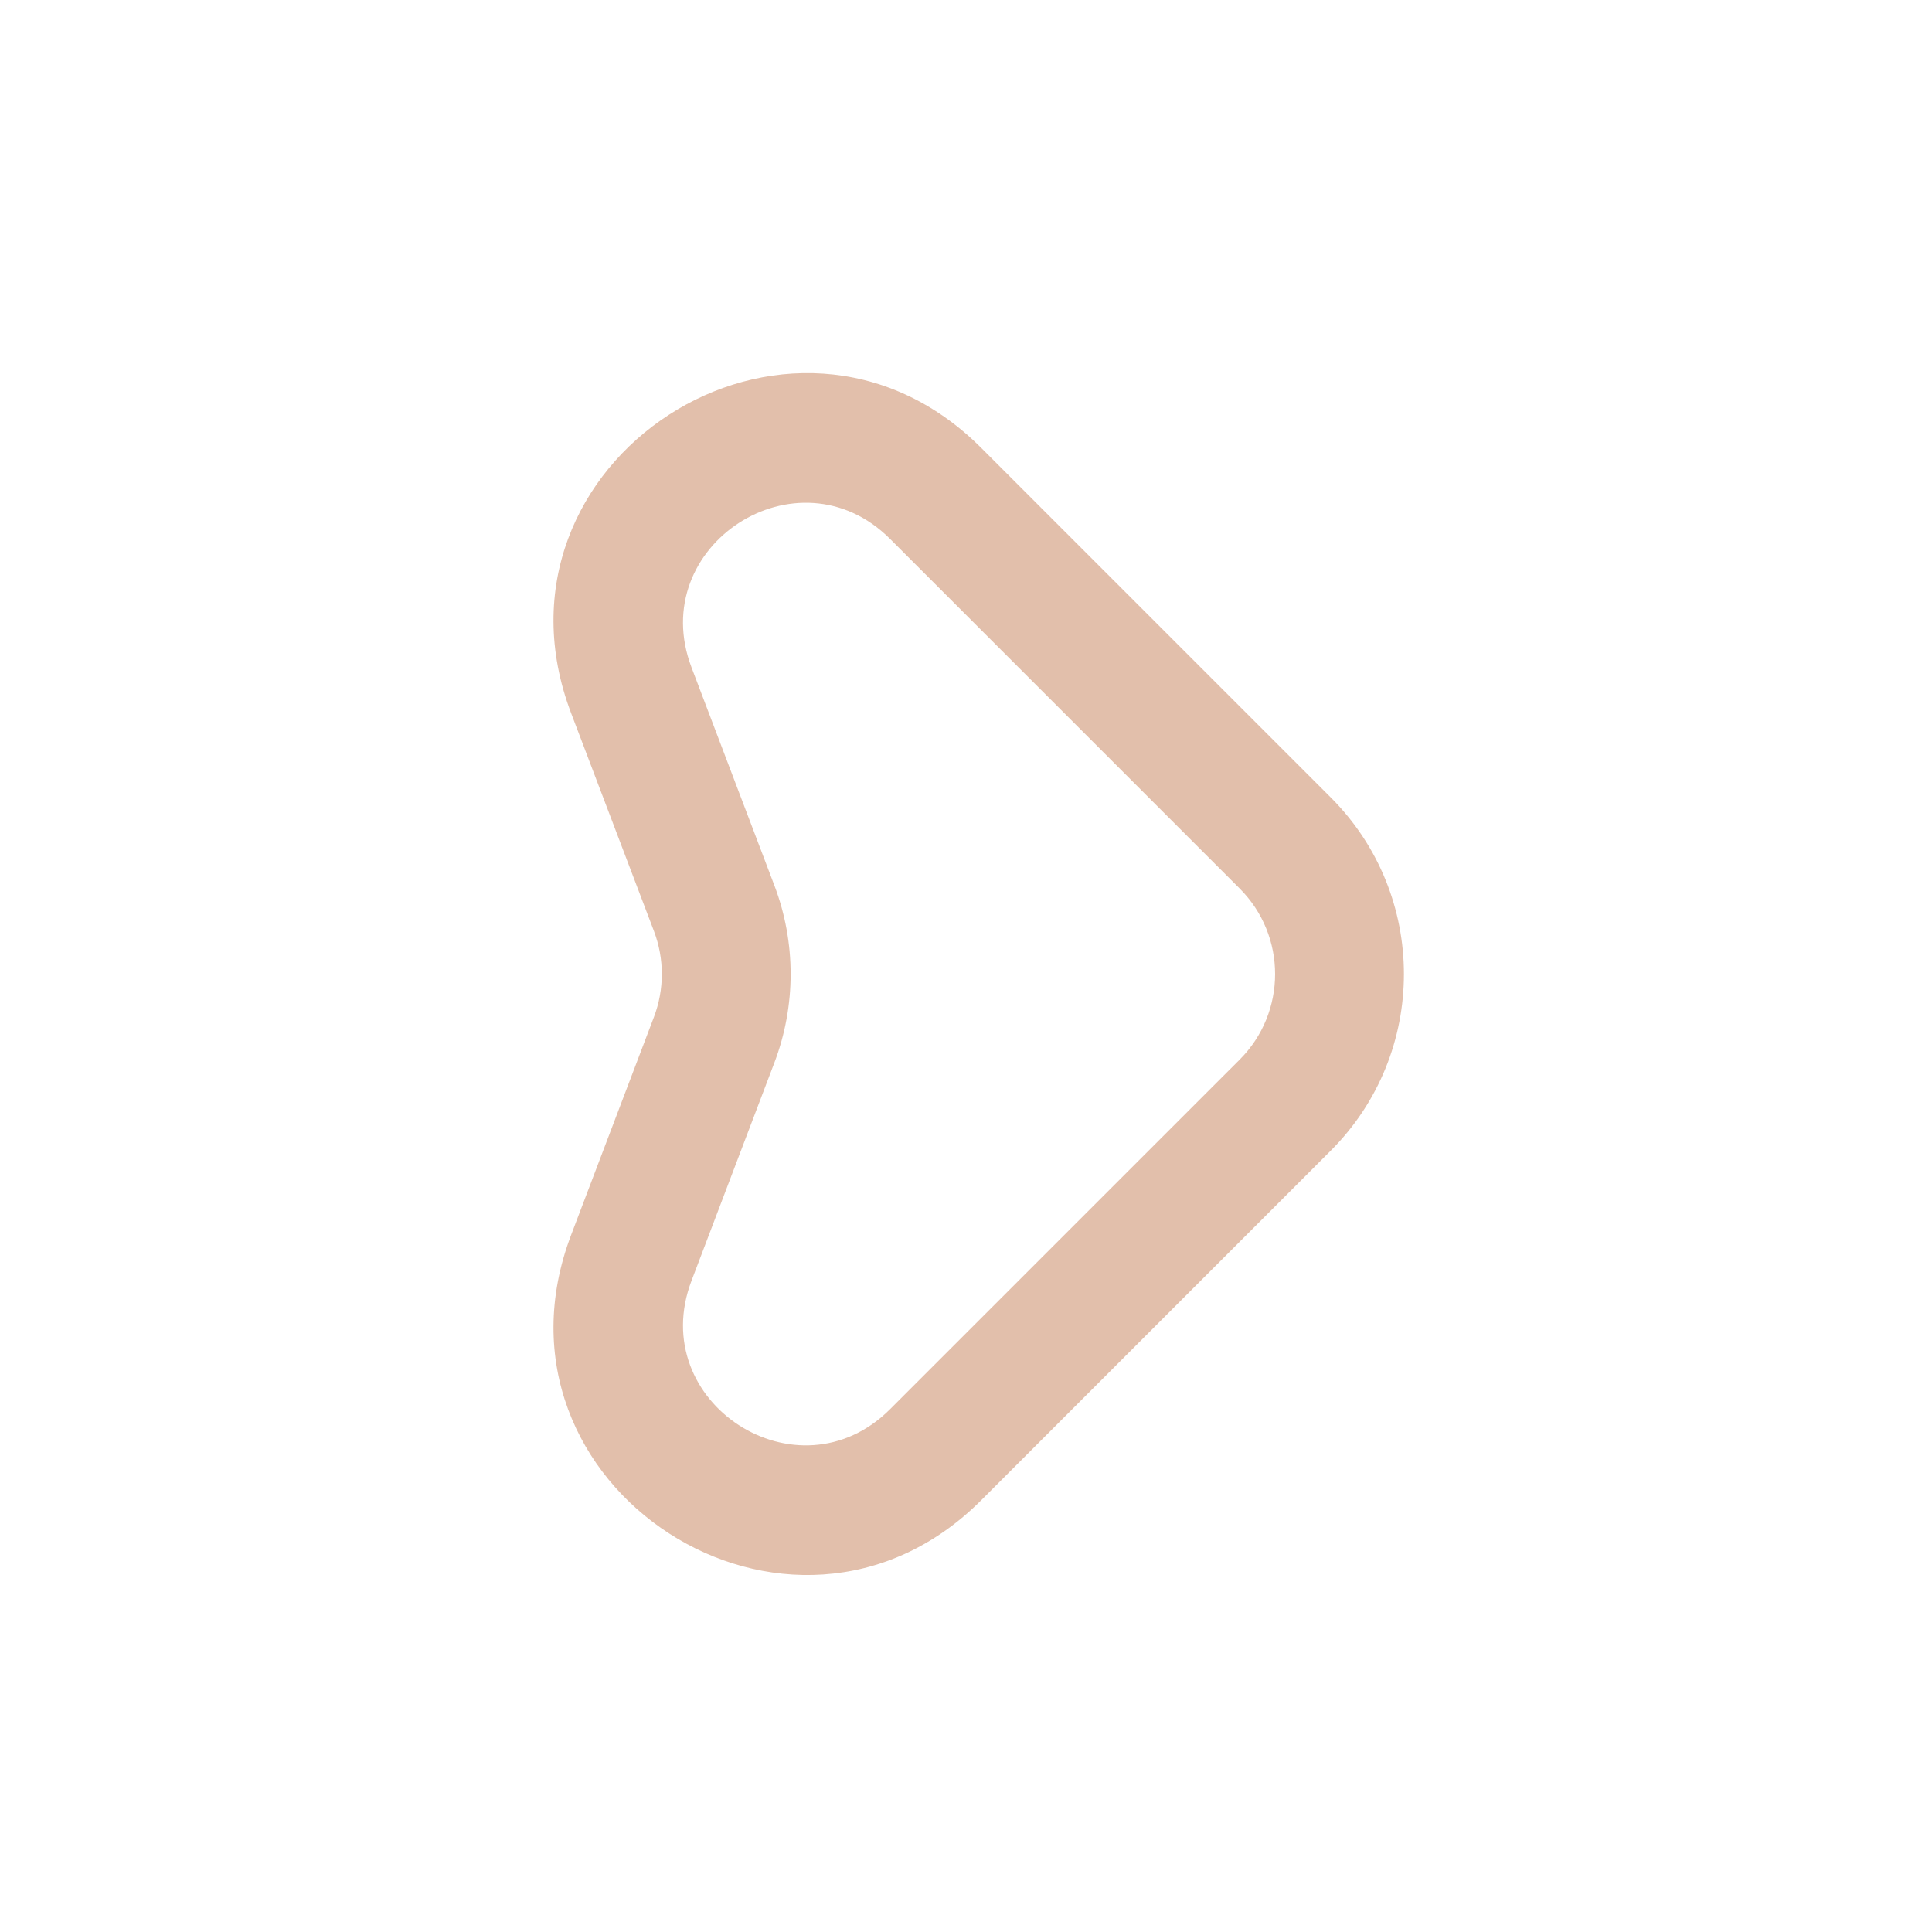
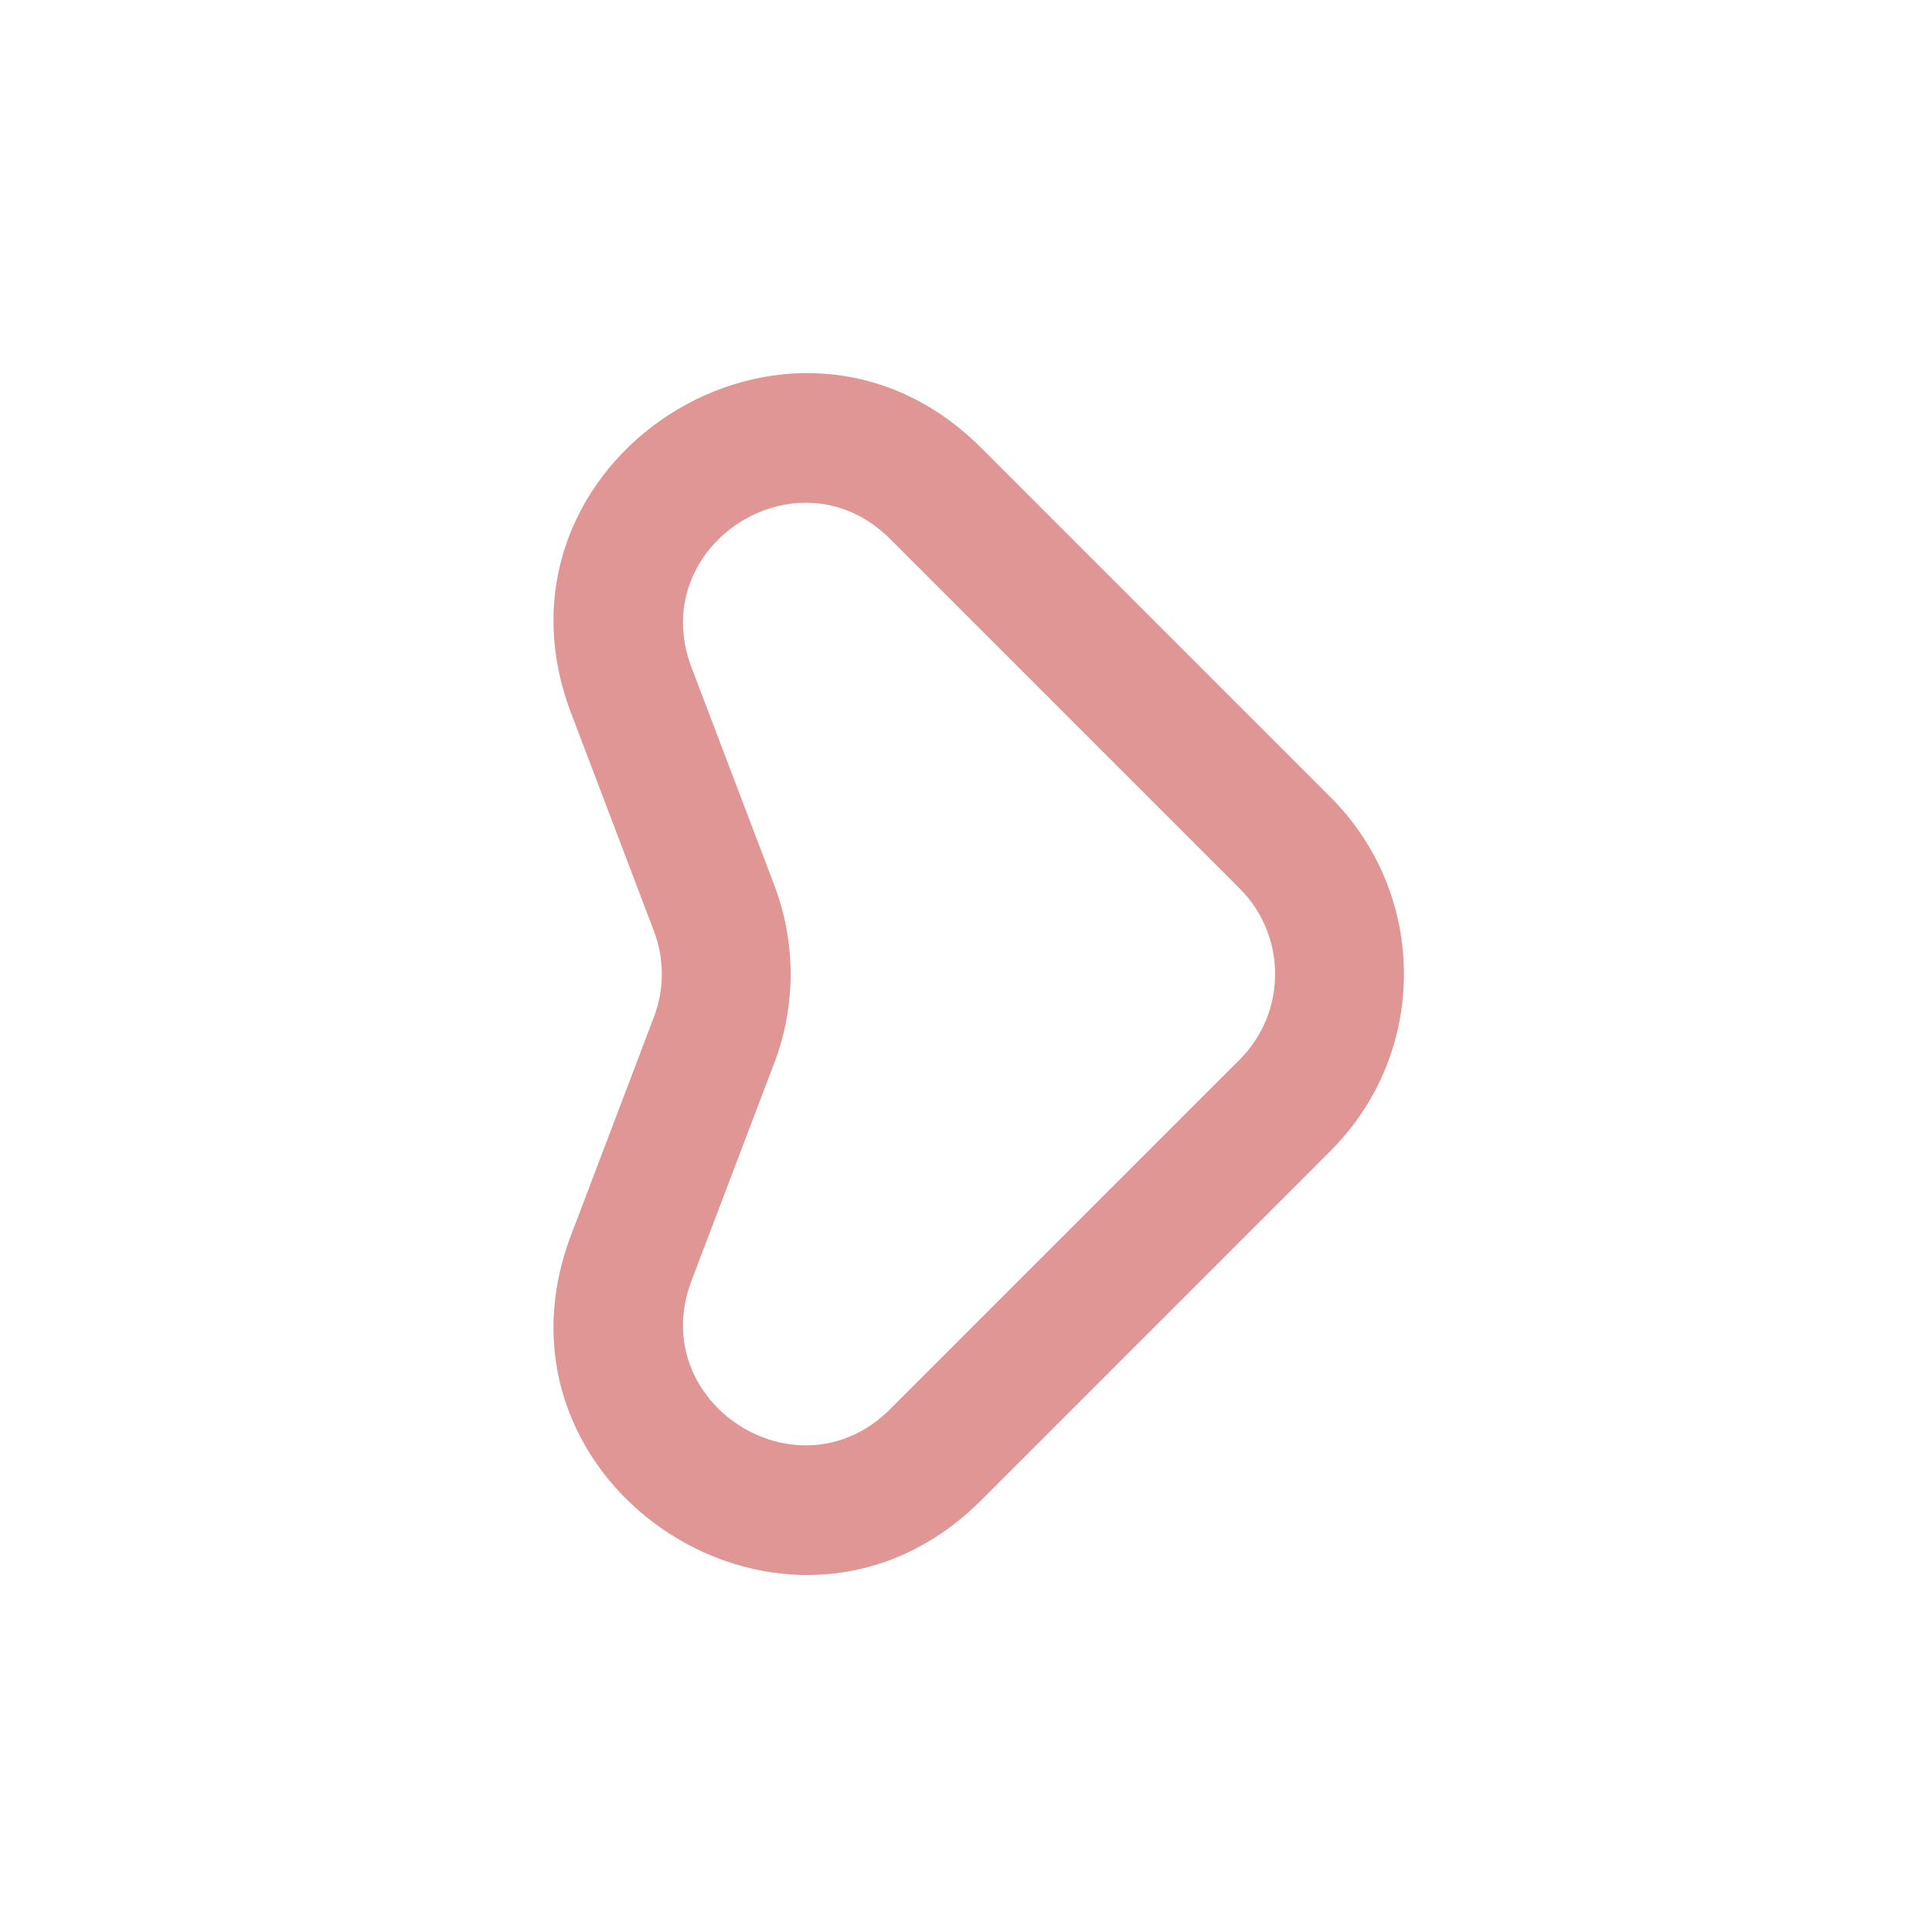
<svg xmlns="http://www.w3.org/2000/svg" width="75" height="75" viewBox="0 0 75 75" fill="none">
-   <path d="M36.322 56.471L38.09 58.239L38.09 58.239L36.322 56.471ZM24.508 48.828L26.845 49.716L26.845 49.716L24.508 48.828ZM27.723 40.368L25.386 39.48L25.386 39.48L27.723 40.368ZM27.723 35.257L30.06 34.369L30.06 34.369L27.723 35.257ZM24.508 26.798L26.845 25.91L26.845 25.91L24.508 26.798ZM36.322 19.154L34.554 20.922L34.554 20.922L36.322 19.154ZM49.893 32.725L48.125 34.493L48.125 34.493L49.893 32.725ZM49.893 42.9L48.125 41.133L48.125 41.133L49.893 42.9ZM34.554 54.703C30.976 58.282 25.048 54.446 26.845 49.716L22.171 47.94C18.459 57.708 30.701 65.628 38.09 58.239L34.554 54.703ZM30.06 41.257C30.903 39.038 30.903 36.587 30.06 34.369L25.386 36.145C25.794 37.219 25.794 38.406 25.386 39.48L30.06 41.257ZM30.06 34.369L26.845 25.91L22.171 27.686L25.386 36.145L30.06 34.369ZM26.845 25.91C25.048 21.179 30.976 17.344 34.554 20.922L38.09 17.387C30.701 9.997 18.459 17.917 22.171 27.686L26.845 25.91ZM34.554 20.922L48.125 34.493L51.66 30.957L38.09 17.387L34.554 20.922ZM48.125 34.493C49.958 36.326 49.958 39.299 48.125 41.133L51.66 44.668C55.447 40.882 55.447 34.743 51.66 30.957L48.125 34.493ZM26.845 49.716L30.06 41.257L25.386 39.48L22.171 47.94L26.845 49.716ZM38.09 58.239L51.66 44.668L48.125 41.133L34.554 54.703L38.09 58.239Z" fill="#E2BFAB" />
+   <path d="M36.322 56.471L38.09 58.239L36.322 56.471ZM24.508 48.828L26.845 49.716L26.845 49.716L24.508 48.828ZM27.723 40.368L25.386 39.48L25.386 39.48L27.723 40.368ZM27.723 35.257L30.06 34.369L30.06 34.369L27.723 35.257ZM24.508 26.798L26.845 25.91L26.845 25.91L24.508 26.798ZM36.322 19.154L34.554 20.922L34.554 20.922L36.322 19.154ZM49.893 32.725L48.125 34.493L48.125 34.493L49.893 32.725ZM49.893 42.9L48.125 41.133L49.893 42.9ZM34.554 54.703C30.976 58.282 25.048 54.446 26.845 49.716L22.171 47.94C18.459 57.708 30.701 65.628 38.09 58.239L34.554 54.703ZM30.06 41.257C30.903 39.038 30.903 36.587 30.06 34.369L25.386 36.145C25.794 37.219 25.794 38.406 25.386 39.48L30.06 41.257ZM30.06 34.369L26.845 25.91L22.171 27.686L25.386 36.145L30.06 34.369ZM26.845 25.91C25.048 21.179 30.976 17.344 34.554 20.922L38.09 17.387C30.701 9.997 18.459 17.917 22.171 27.686L26.845 25.91ZM34.554 20.922L48.125 34.493L51.66 30.957L38.09 17.387L34.554 20.922ZM48.125 34.493C49.958 36.326 49.958 39.299 48.125 41.133L51.66 44.668C55.447 40.882 55.447 34.743 51.66 30.957L48.125 34.493ZM26.845 49.716L30.06 41.257L25.386 39.48L22.171 47.94L26.845 49.716ZM38.09 58.239L51.66 44.668L48.125 41.133L34.554 54.703L38.09 58.239Z" fill="#E09694" />
</svg>
